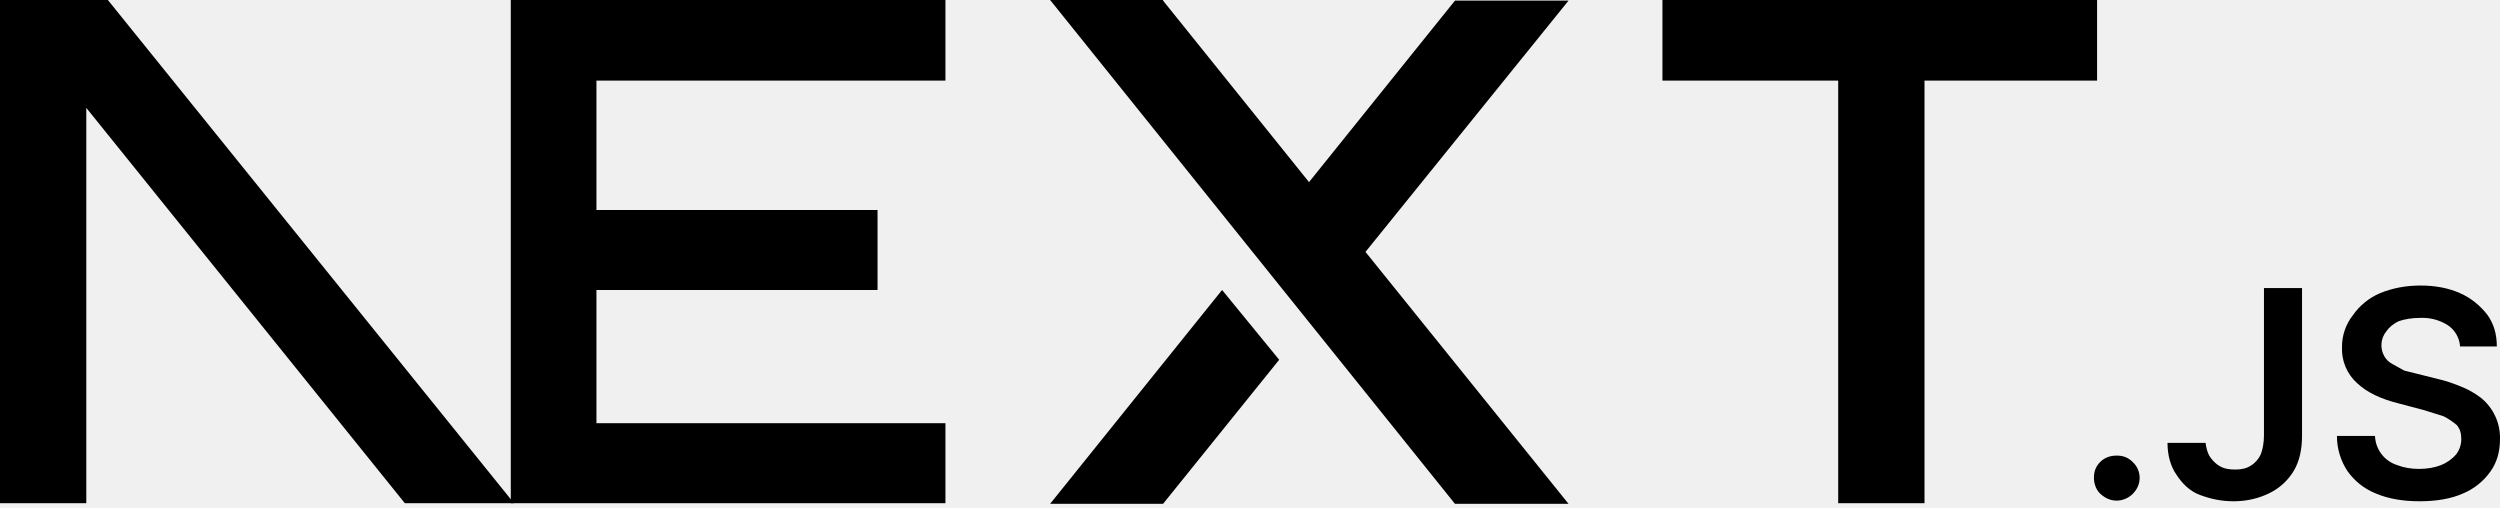
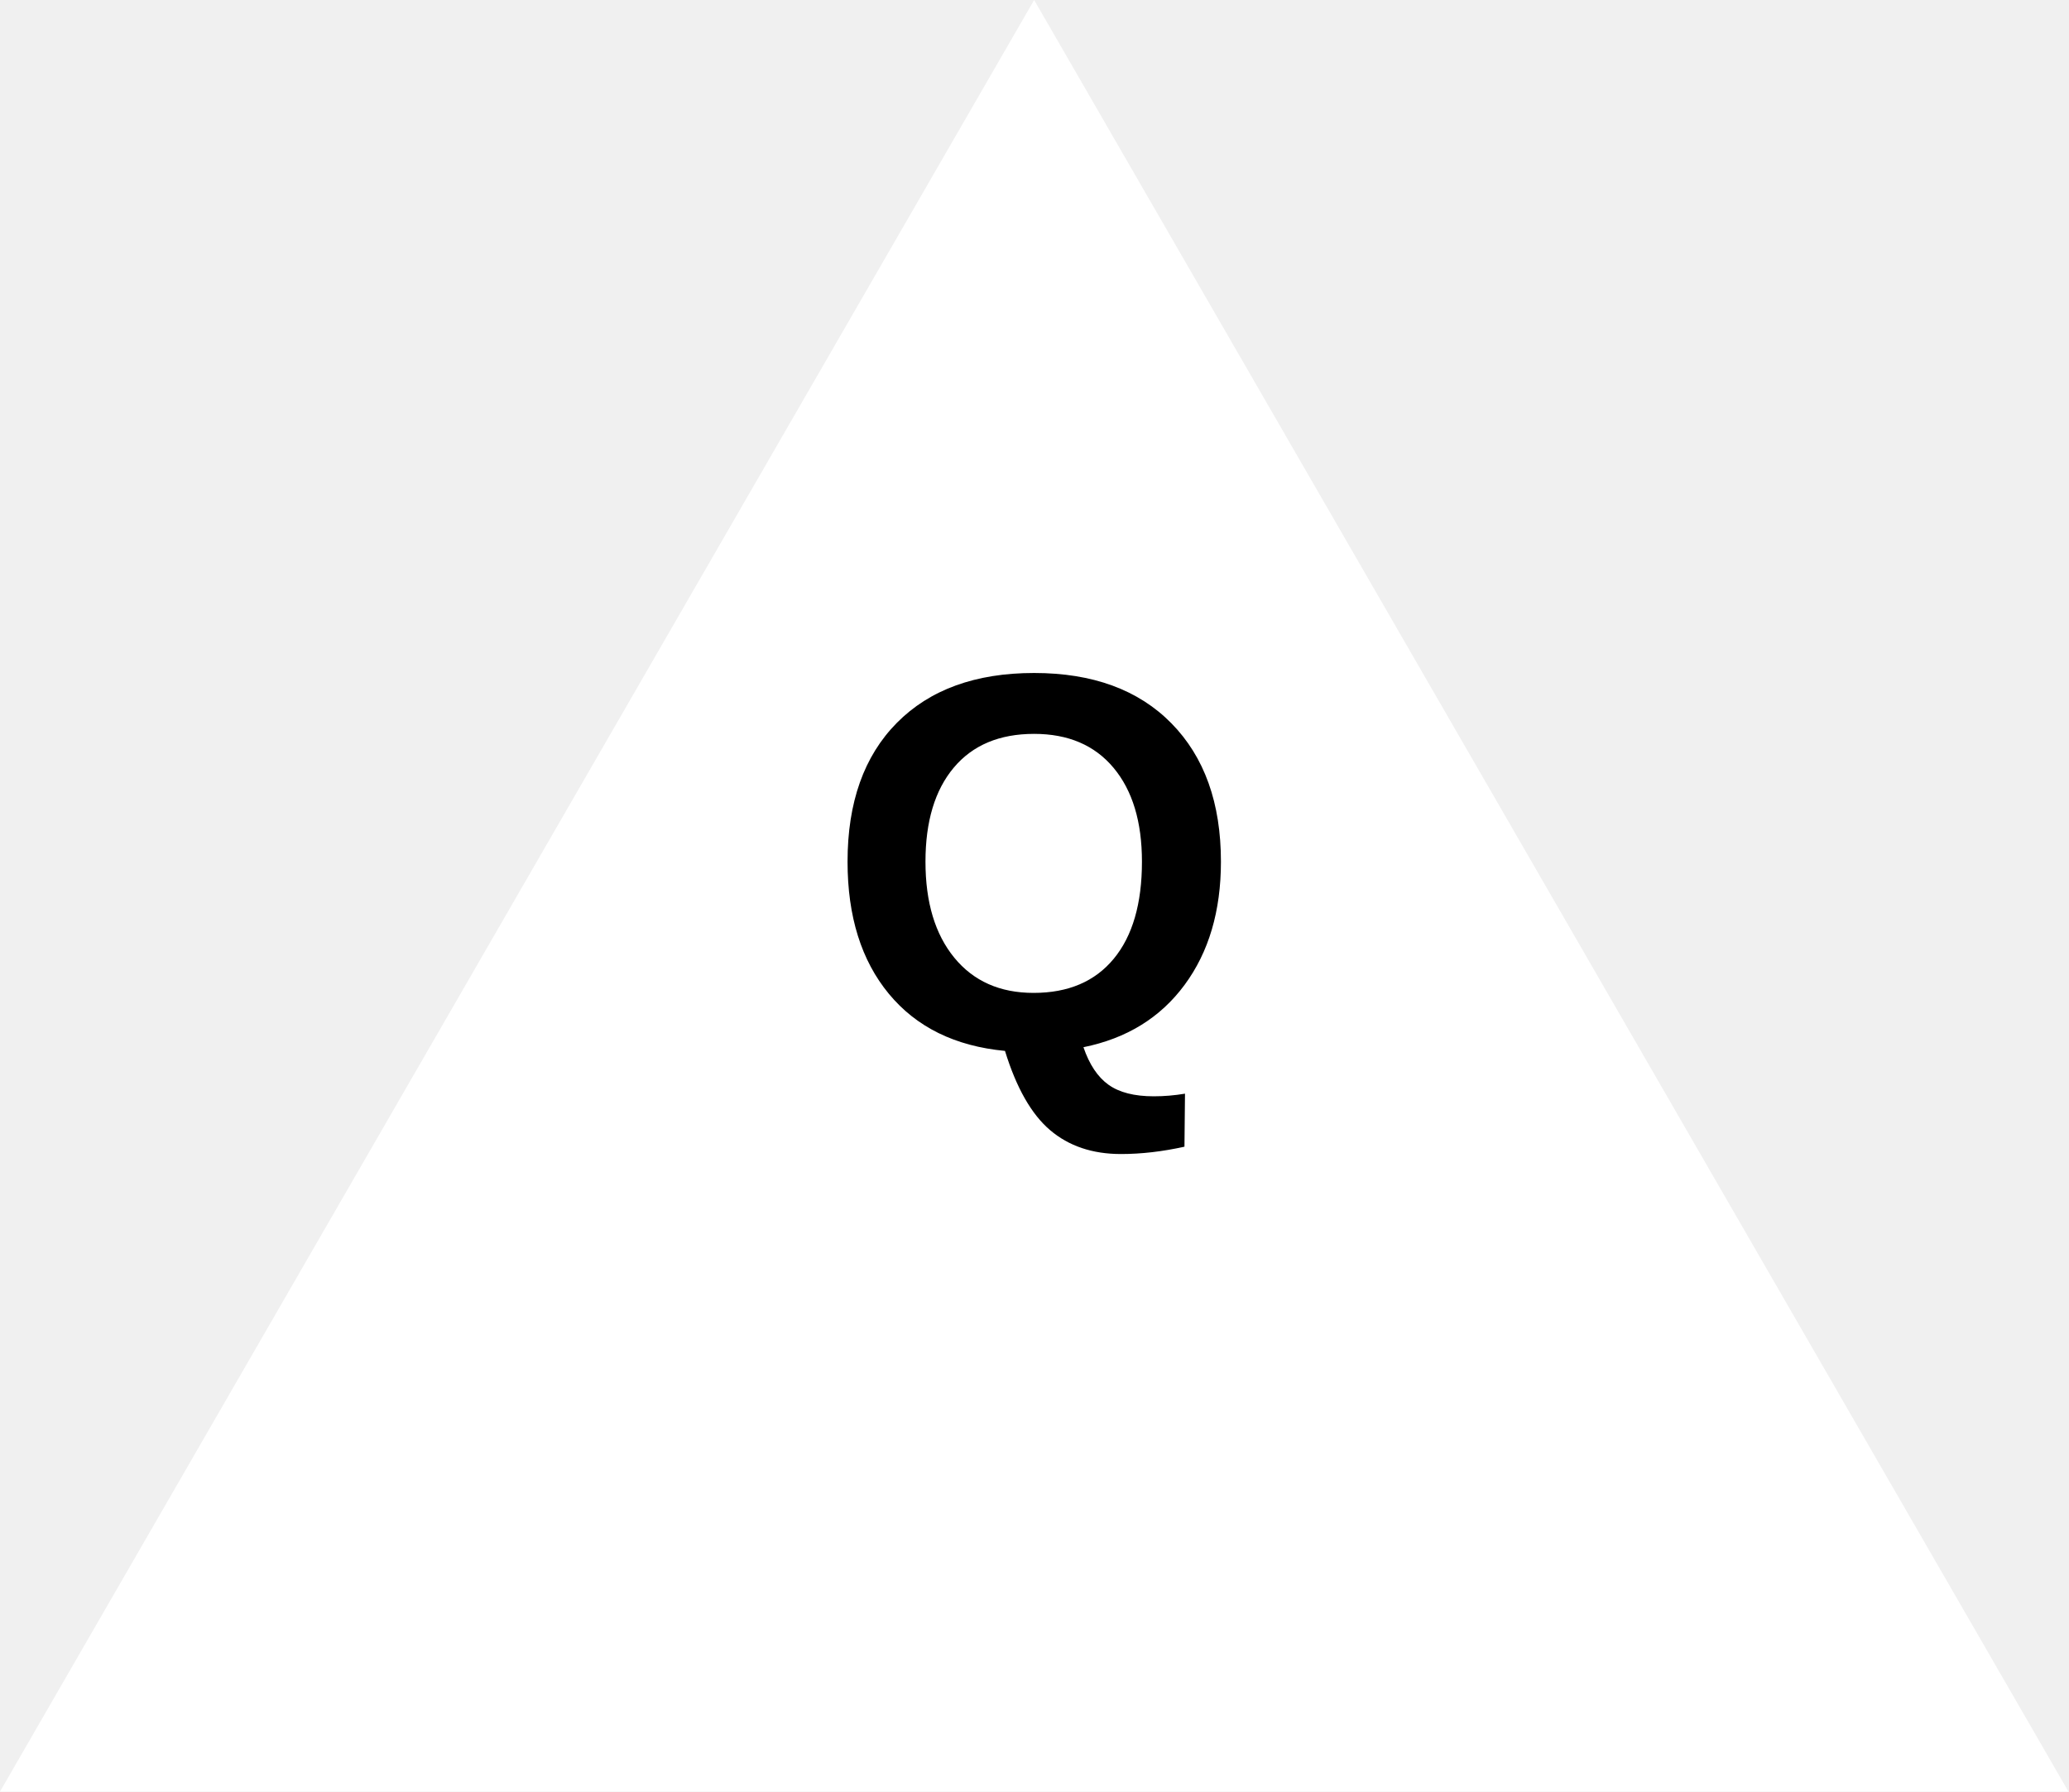
- <svg xmlns="http://www.w3.org/2000/svg" fill="none" viewBox="0 0 394 80">
-   <path fill="#000" d="M262 0h68.5v12.7h-27.2v66.6h-13.6V12.7H262V0ZM149 0v12.7H94v20.4h44.3v12.6H94v21h55v12.6H80.5V0h68.7zm34.3 0h-17.8l63.8 79.4h17.9l-32-39.7 32-39.6h-17.9l-23 28.6-23-28.6zm18.3 56.7-9-11-27.1 33.7h17.8l18.3-22.7z" />
-   <path fill="#000" d="M81 79.3 17 0H0v79.3h13.6V17l50.2 62.3H81Zm252.6-.4c-1 0-1.8-.4-2.5-1s-1.1-1.6-1.1-2.6.3-1.8 1-2.5 1.6-1 2.6-1 1.8.3 2.5 1a3.4 3.4 0 0 1 .6 4.3 3.7 3.7 0 0 1-3 1.8zm23.2-33.5h6v23.3c0 2.1-.4 4-1.3 5.5a9.1 9.1 0 0 1-3.8 3.5c-1.6.8-3.5 1.3-5.7 1.3-2 0-3.7-.4-5.3-1s-2.8-1.8-3.7-3.2c-.9-1.3-1.4-3-1.4-5h6c.1.8.3 1.6.7 2.2s1 1.2 1.6 1.5c.7.4 1.5.5 2.4.5 1 0 1.8-.2 2.4-.6a4 4 0 0 0 1.6-1.8c.3-.8.5-1.8.5-3V45.5zm30.9 9.1a4.4 4.4 0 0 0-2-3.3 7.5 7.5 0 0 0-4.3-1.1c-1.3 0-2.4.2-3.3.5-.9.4-1.6 1-2 1.6a3.5 3.5 0 0 0-.3 4c.3.5.7.9 1.3 1.2l1.8 1 2 .5 3.2.8c1.3.3 2.5.7 3.7 1.2a13 13 0 0 1 3.2 1.8 8.1 8.1 0 0 1 3 6.5c0 2-.5 3.7-1.5 5.1a10 10 0 0 1-4.4 3.5c-1.8.8-4.1 1.2-6.8 1.2-2.6 0-4.9-.4-6.8-1.2-2-.8-3.4-2-4.5-3.5a10 10 0 0 1-1.7-5.6h6a5 5 0 0 0 3.5 4.6c1 .4 2.2.6 3.4.6 1.3 0 2.5-.2 3.5-.6 1-.4 1.8-1 2.4-1.7a4 4 0 0 0 .8-2.4c0-.9-.2-1.6-.7-2.2a11 11 0 0 0-2.1-1.4l-3.2-1-3.8-1c-2.8-.7-5-1.7-6.6-3.2a7.2 7.2 0 0 1-2.4-5.7 8 8 0 0 1 1.7-5 10 10 0 0 1 4.3-3.5c2-.8 4-1.2 6.4-1.2 2.3 0 4.4.4 6.2 1.2 1.8.8 3.2 2 4.3 3.4 1 1.4 1.5 3 1.5 5h-5.8z" />
+ <svg xmlns="http://www.w3.org/2000/svg" fill="none" viewBox="0 0 1155 1000">
+   <path d="m577.3 0 577.4 1000H0z" fill="#fff" />
+   <text x="577.5" y="500" font-family="Arial, sans-serif" font-size="300" font-weight="bold" text-anchor="middle" dominant-baseline="middle" fill="#000">Q</text>
</svg>
